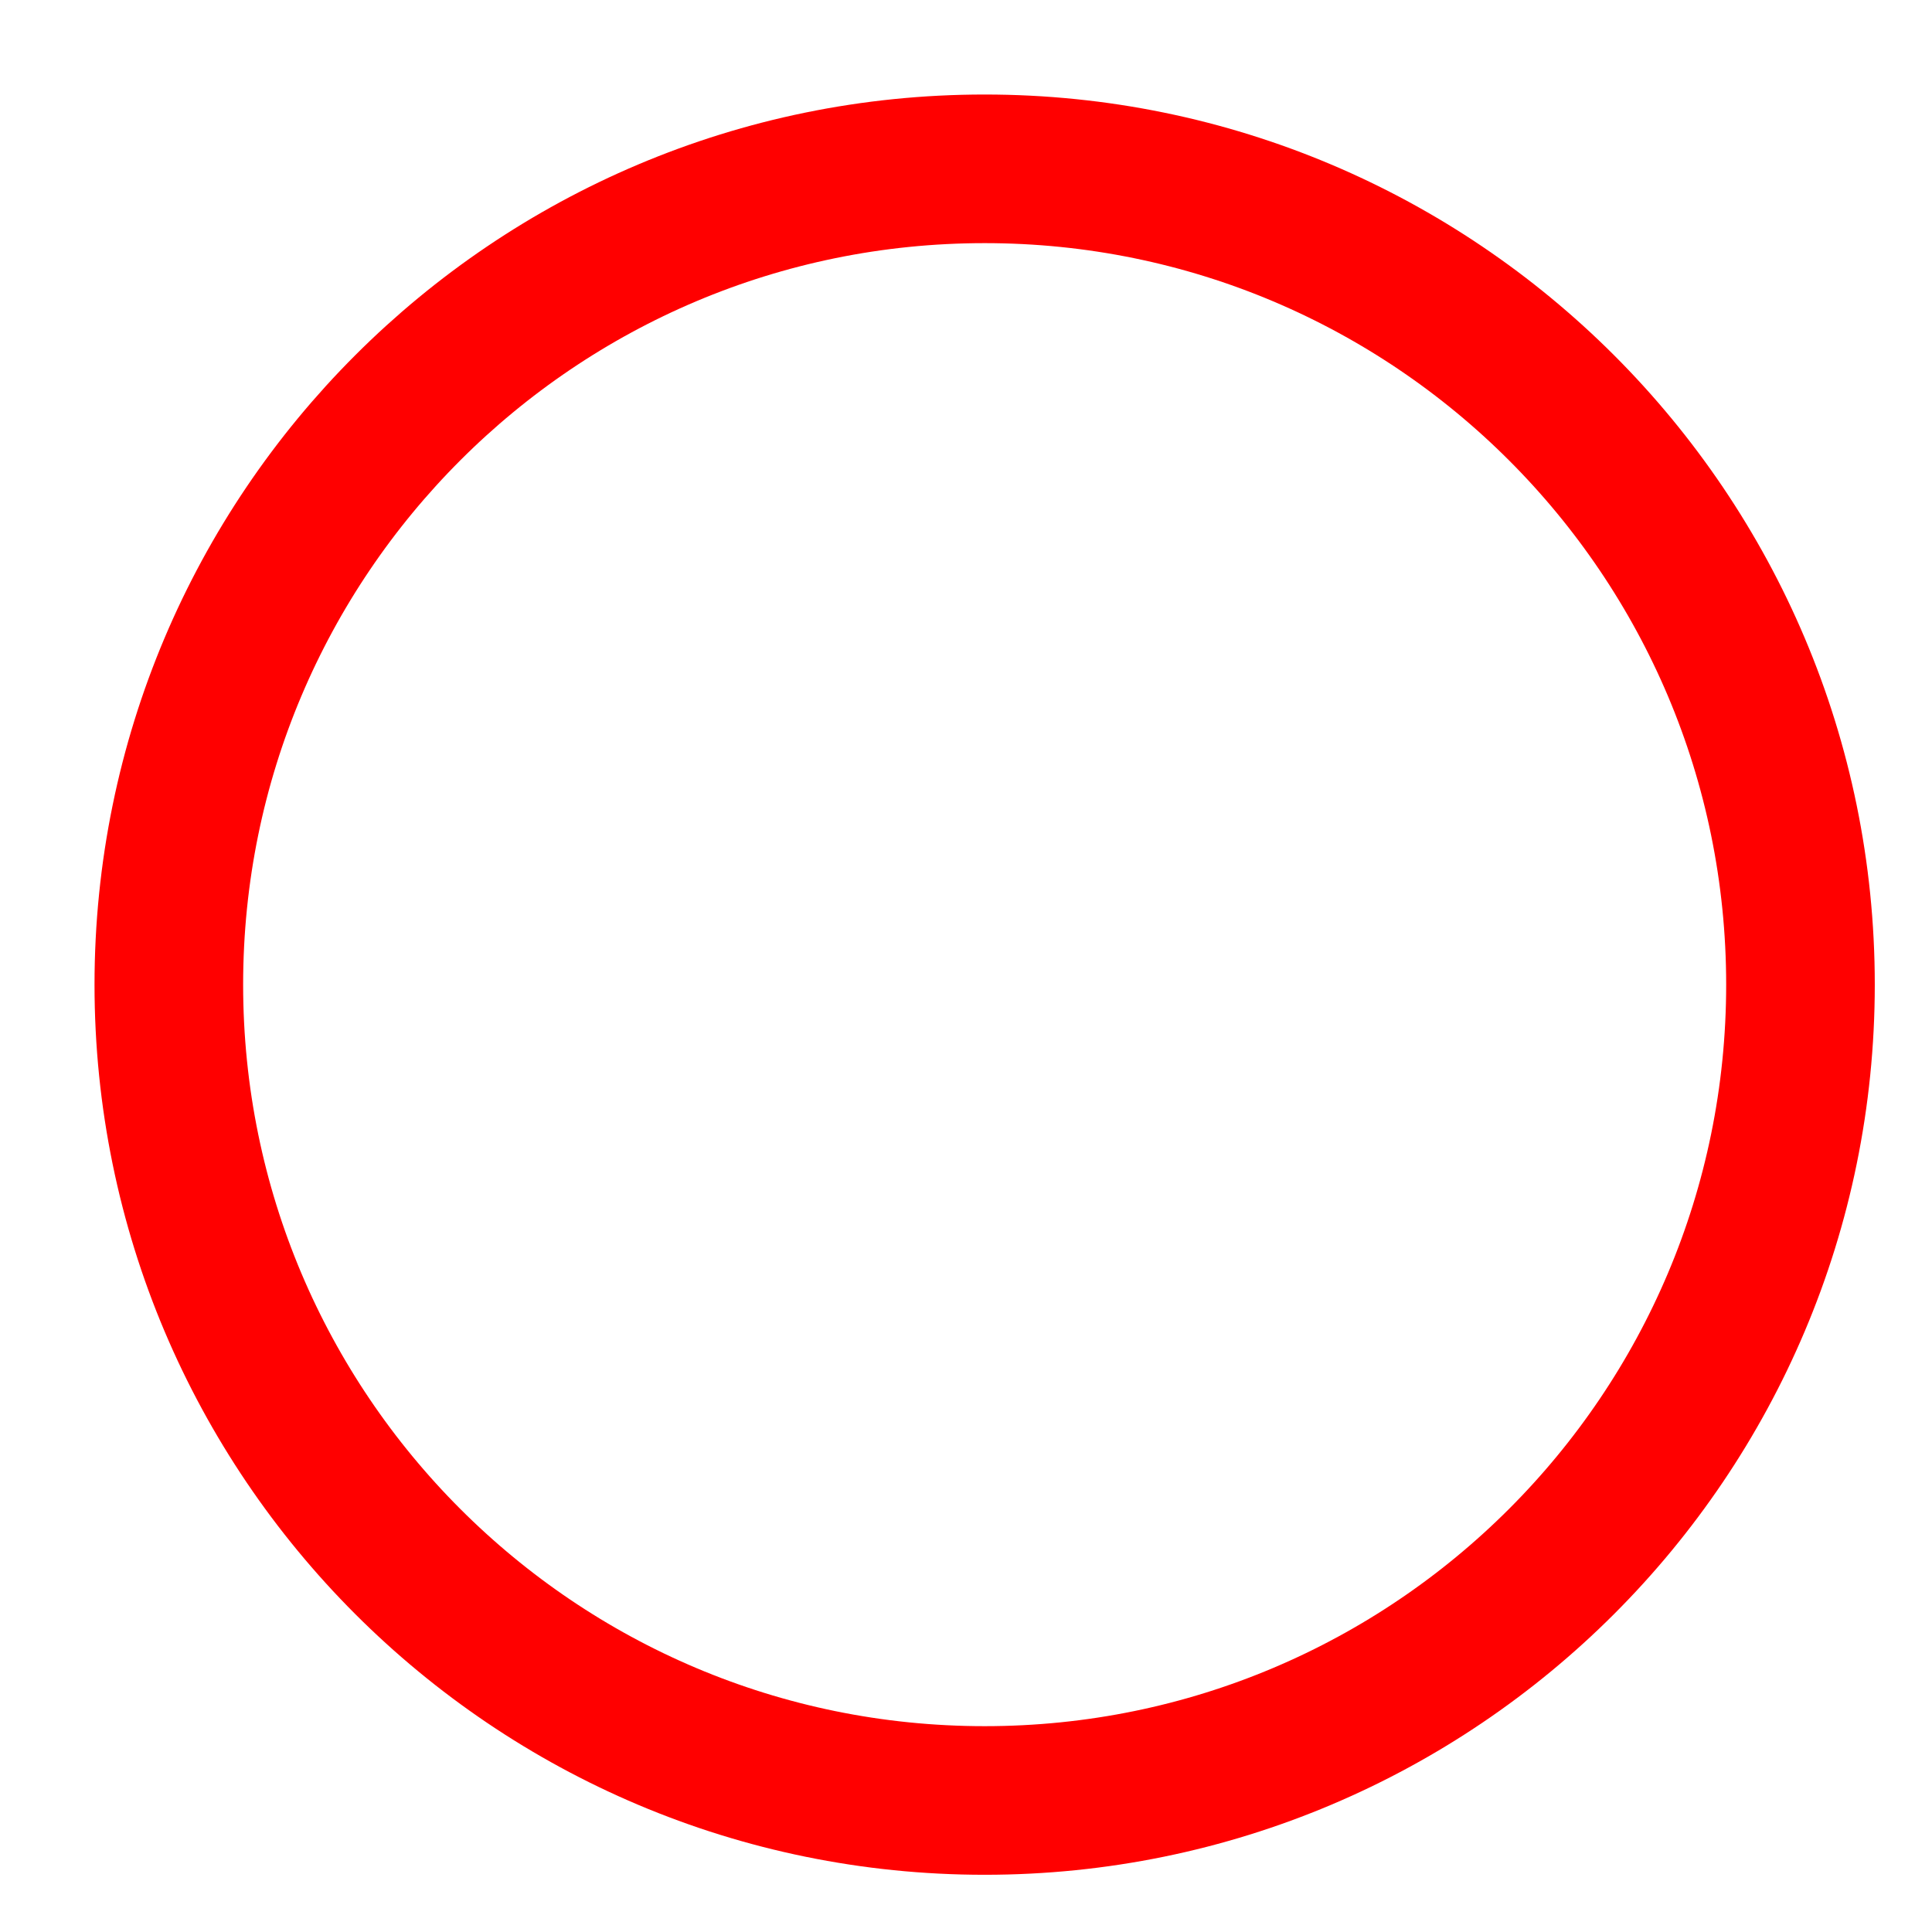
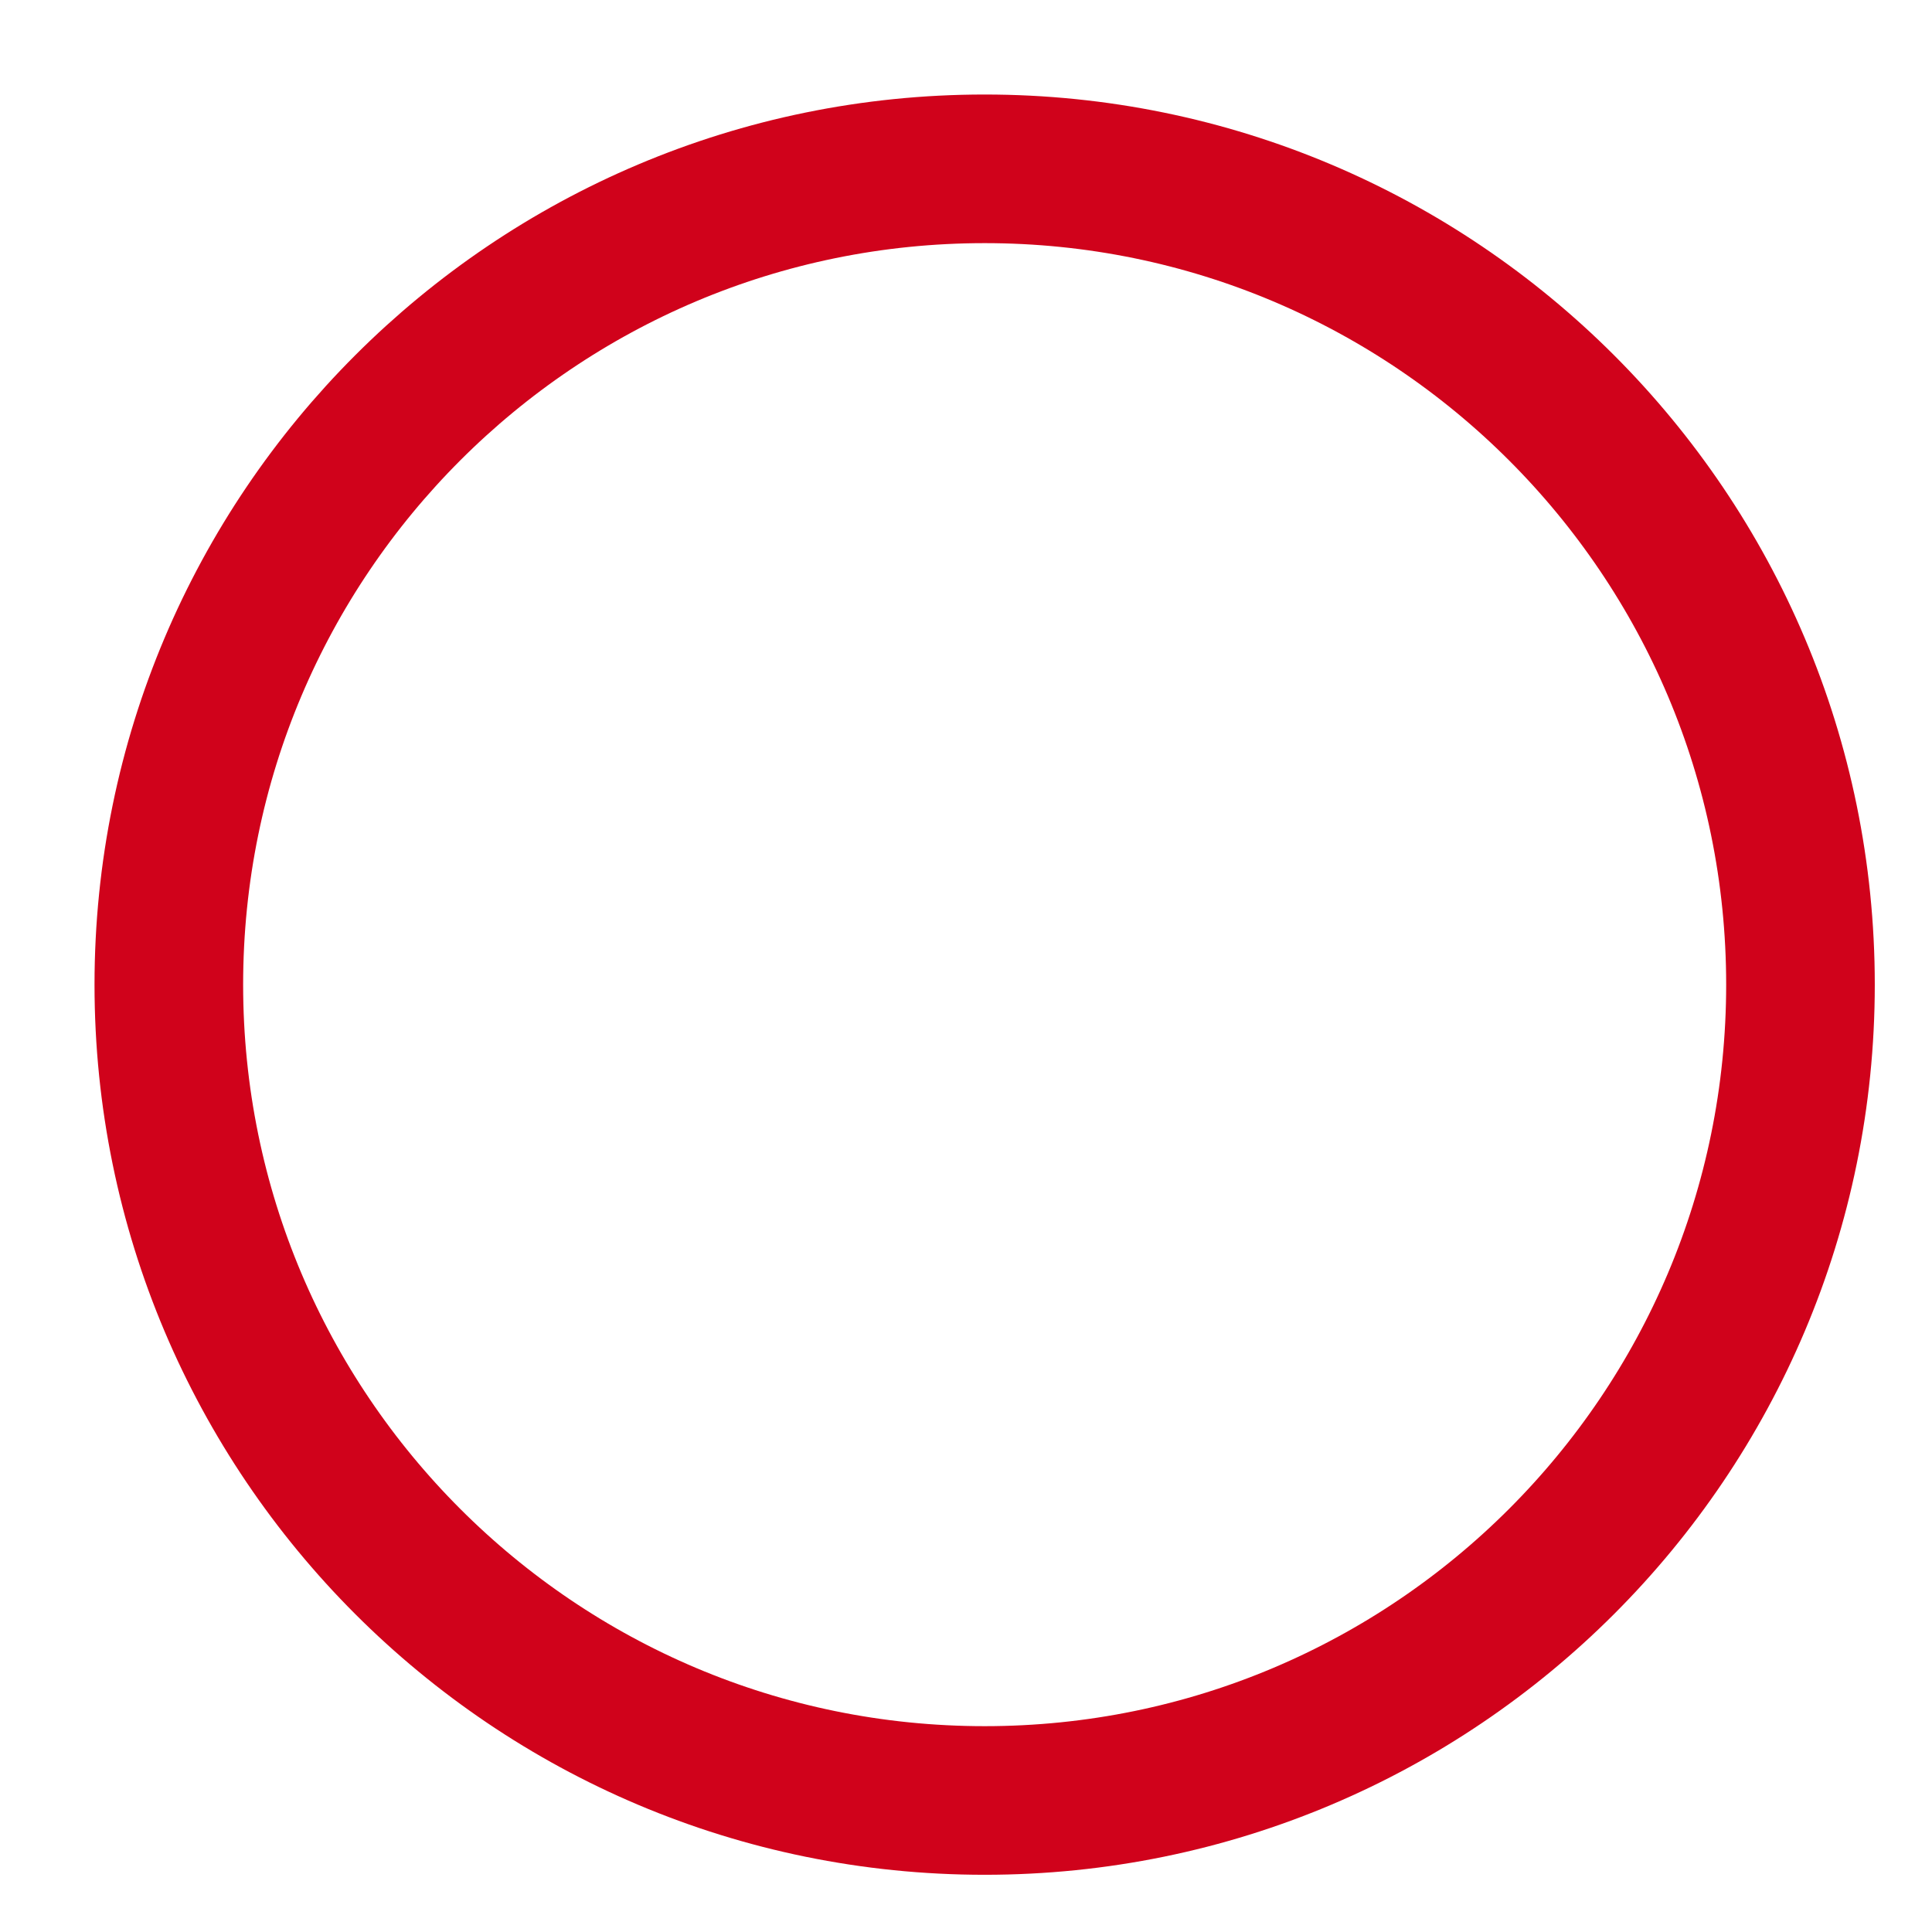
<svg xmlns="http://www.w3.org/2000/svg" width="25px" height="25px" viewBox="0 0 26 26" version="1.1">
  <defs />
-   <g id="Symbols" stroke="red" stroke-width="2" fill="none" fill-rule="evenodd">
+   <g id="Symbols" stroke="#D0021B" stroke-width="2" fill="none" fill-rule="evenodd">
    <g id="Icons/Massa">
      <circle id="Oval-2" cx="13.251" cy="13.251" r="10.979" />
    </g>
  </g>
</svg>
